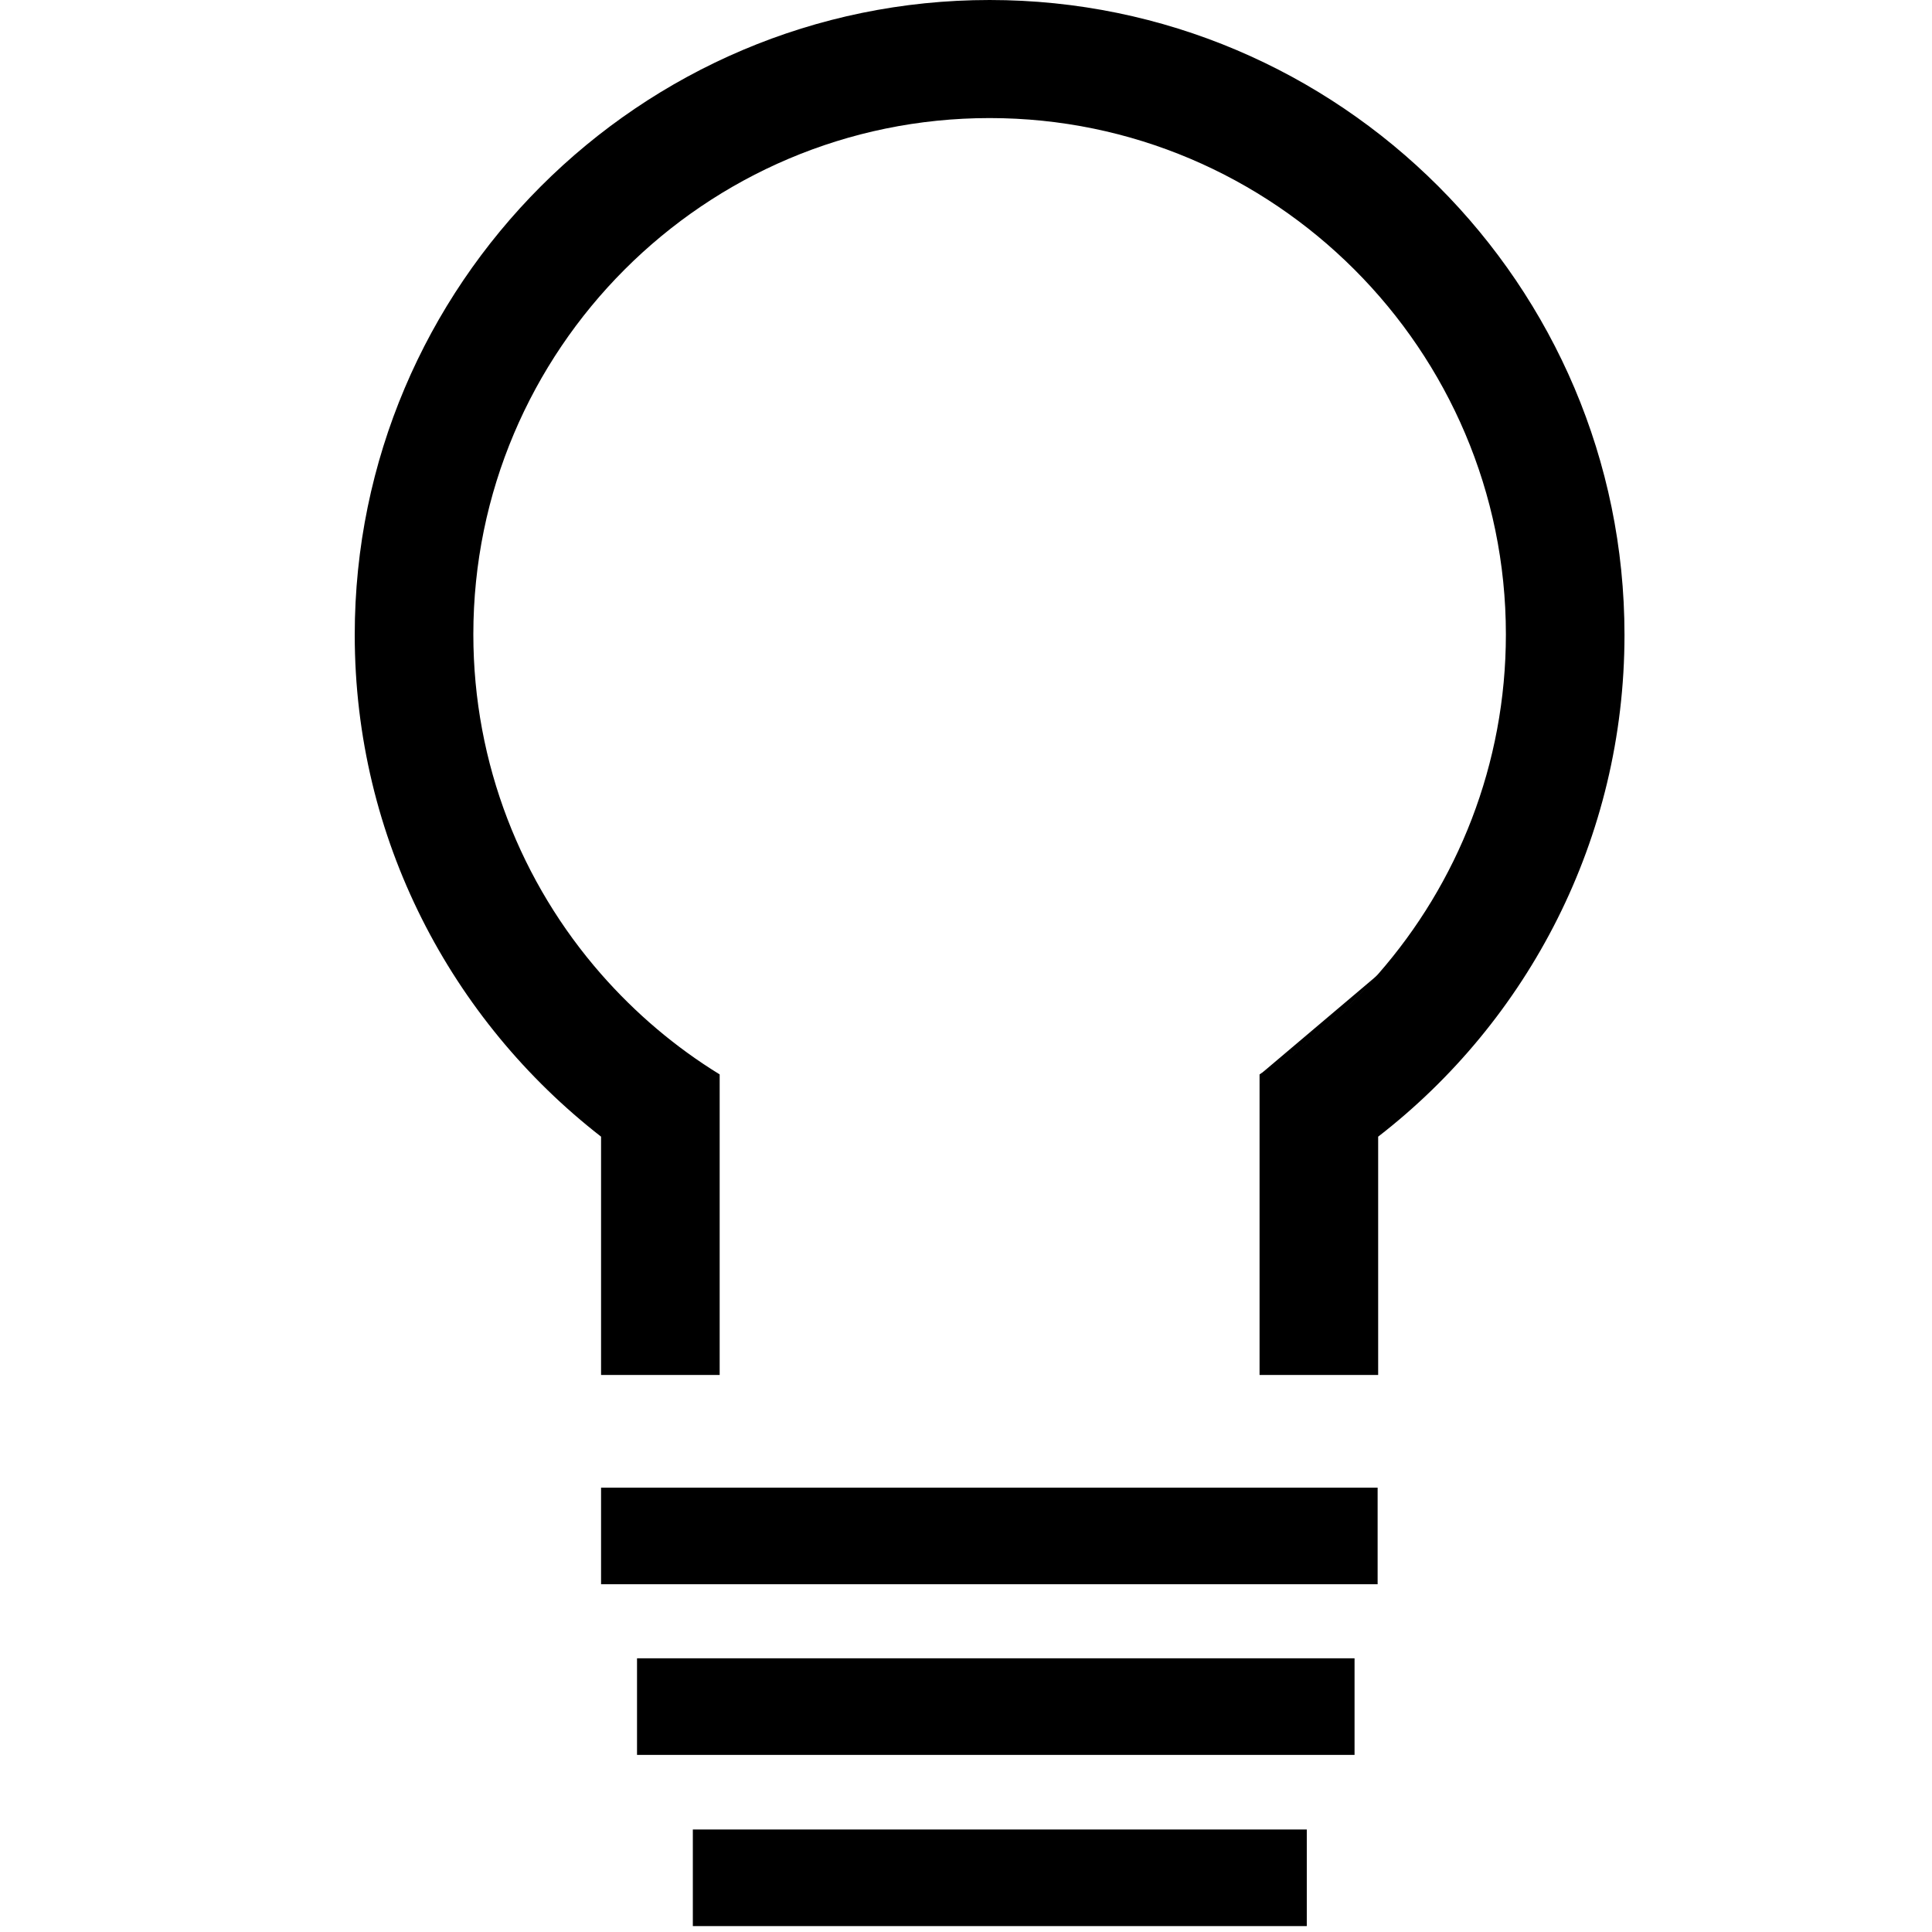
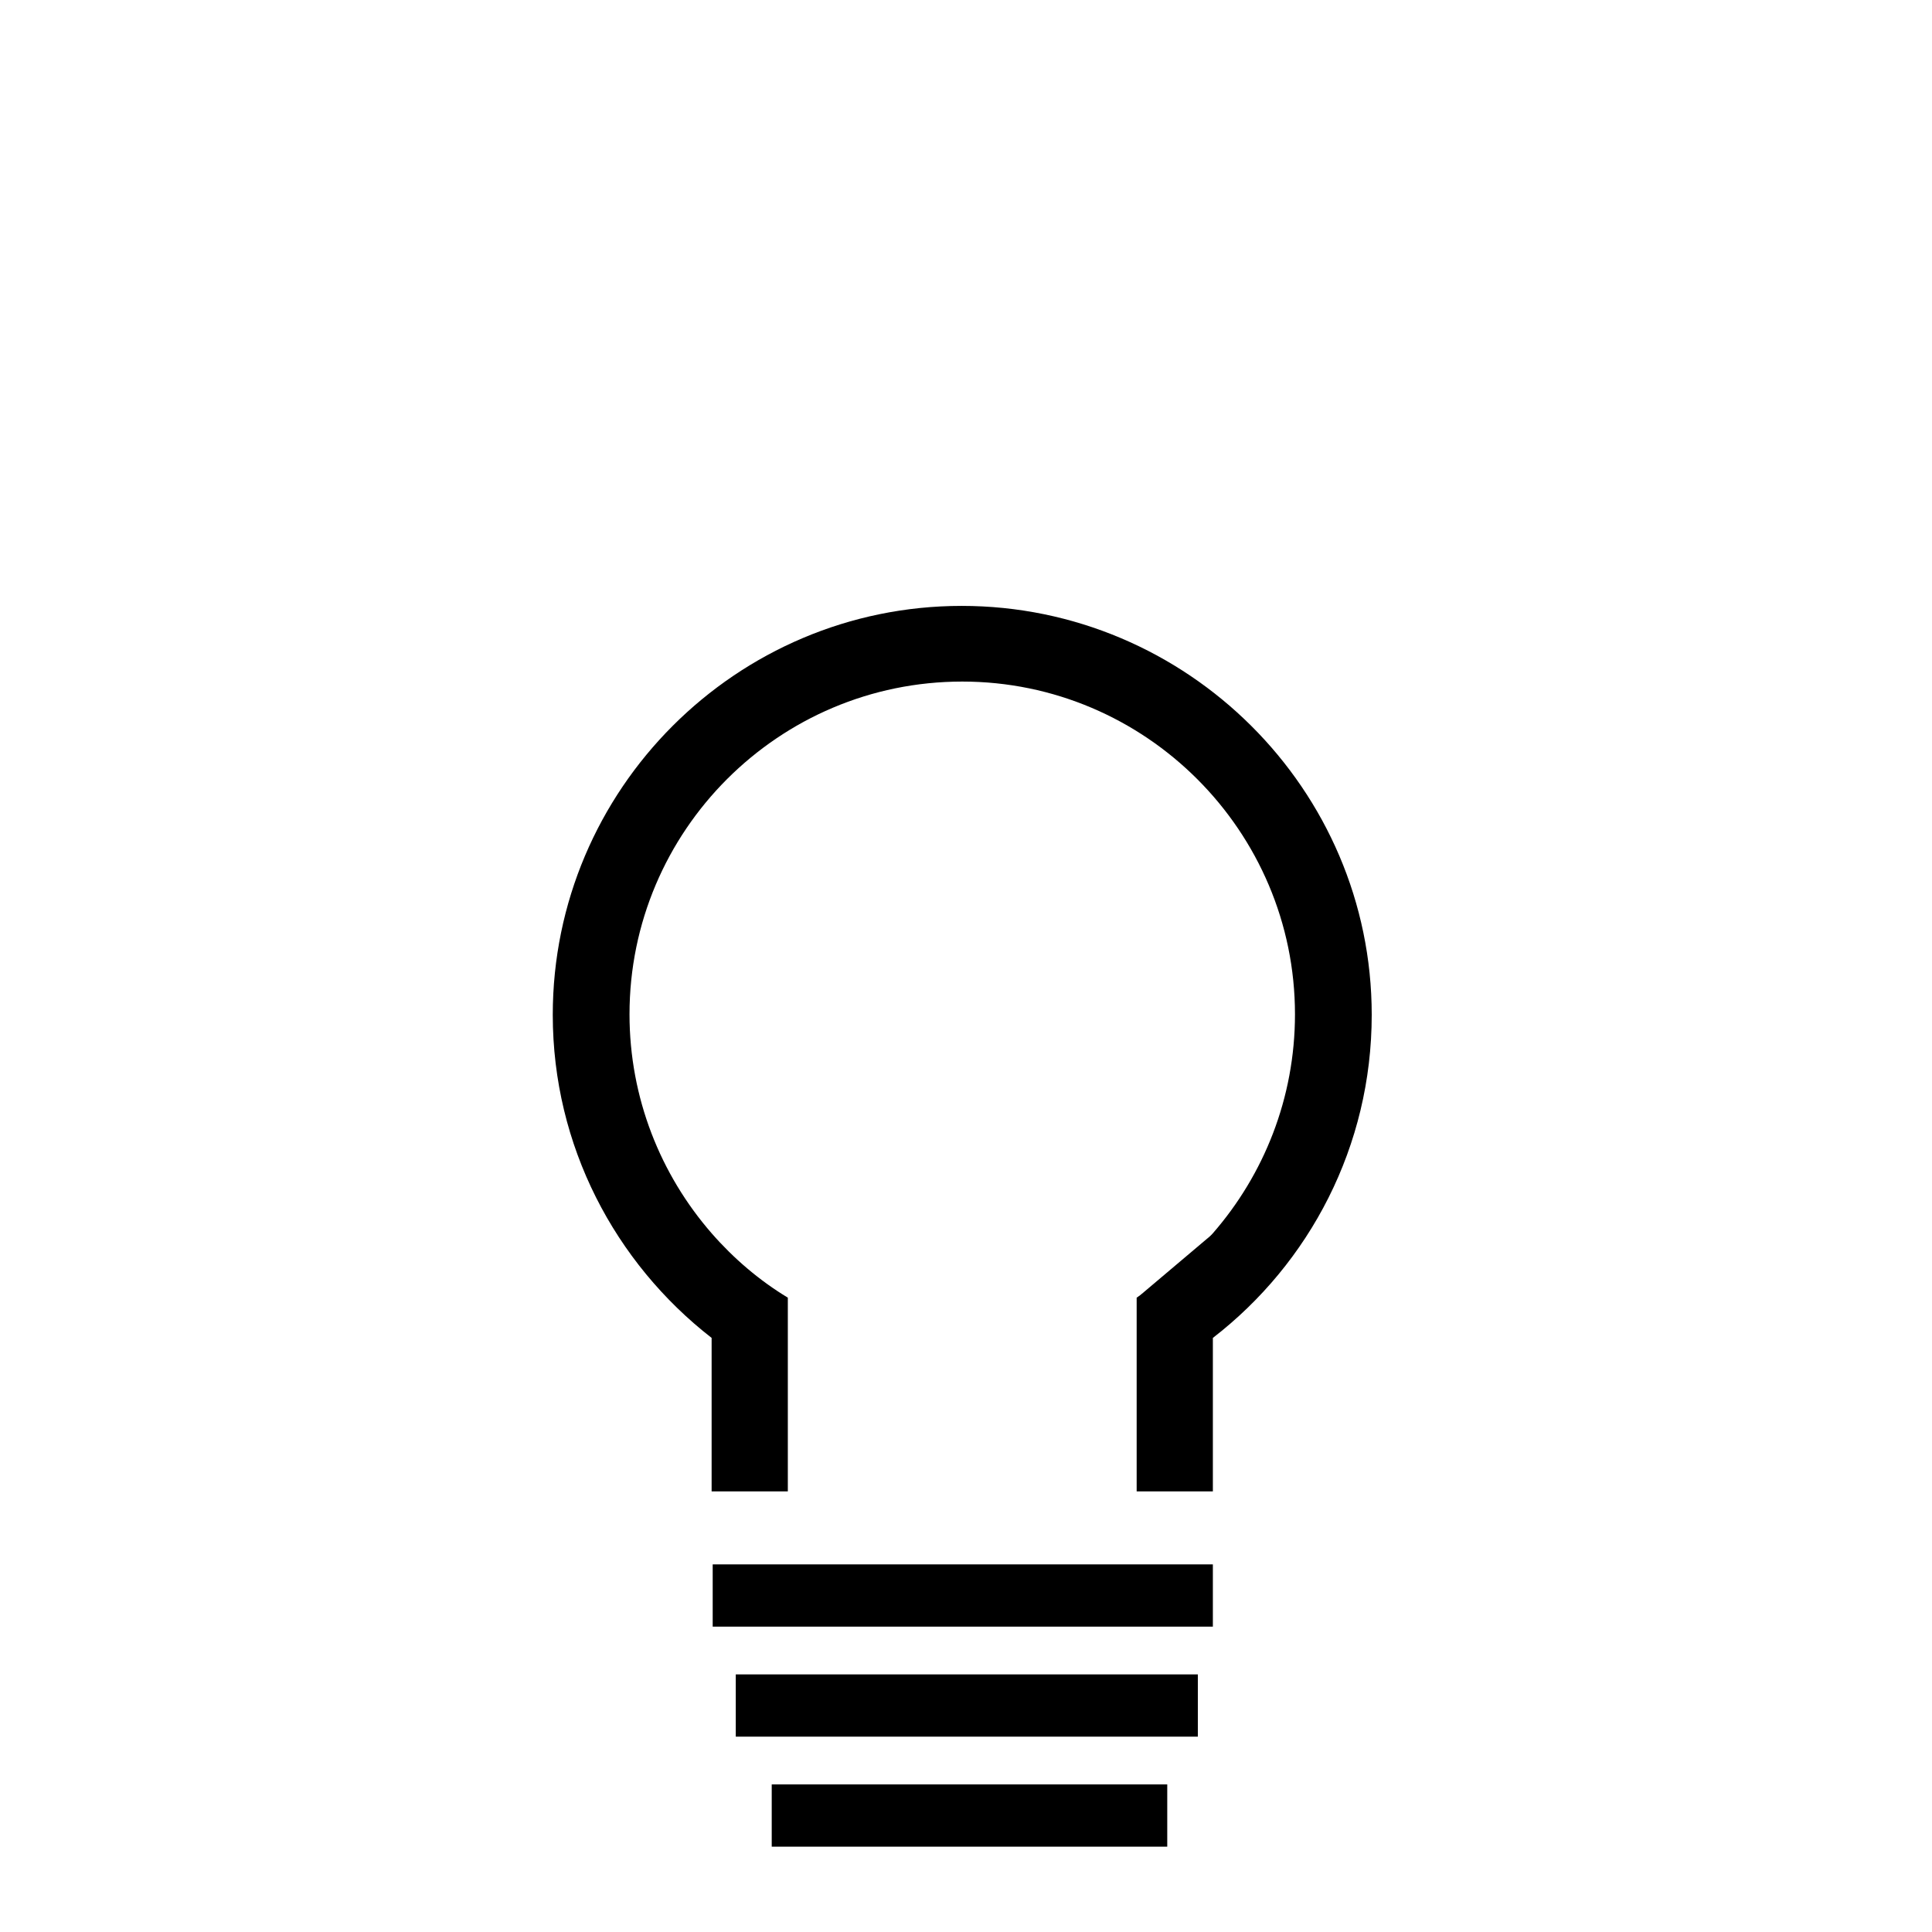
<svg xmlns="http://www.w3.org/2000/svg" version="1.1" id="Layer_1" x="0px" y="0px" viewBox="0 0 360 360" enable-background="new 0 0 360 360" xml:space="preserve">
  <g>
-     <path d="M302.7,118.3c0,38-18,71.9-45.9,93.5v44.4h-22.1v-56c8.3-5.1,15.7-11.4,22.1-18.7c14.8-16.9,23.8-39.1,23.8-63.3   c0-53-43.2-96.2-96.2-96.2c-53.1,0-96.2,43.2-96.2,96.2c0,24.2,9,46.4,23.8,63.3c6.4,7.3,13.8,13.6,22.1,18.7v56H112v-44.4   c-27.9-21.7-45.9-55.5-45.9-93.5C66.1,53.1,119.2,0,184.4,0C249.6,0,302.7,53.1,302.7,118.3z" />
-     <path d="M256.8,181.6c-6.4,7.3-13.8,13.6-22.1,18.7L256.8,181.6z" />
+     <path d="M255.6,189.1c0,24.5-11.6,46.3-29.6,60.2v28.6h-14.2v-36.1c5.3-3.3,10.1-7.3,14.2-12c9.5-10.9,15.3-25.2,15.3-40.8   c0-34.1-27.8-62-62-62s-62,27.8-62,62c0,15.6,5.8,29.9,15.3,40.8c4.1,4.7,8.9,8.8,14.2,12v36.1h-14.2v-28.6   c-18-14-29.6-35.8-29.6-60.2c0-42,34.2-76.2,76.2-76.2S255.6,147.1,255.6,189.1z" />
+     <path d="M226,229.9c-4.1,4.7-8.9,8.8-14.2,12L226,229.9z" />
  </g>
-   <rect x="112" y="277.2" width="144.7" height="18" />
-   <rect x="118.7" y="309" width="133.7" height="18" />
-   <rect x="129.1" y="340.9" width="114.4" height="18" />
+   <rect x="132.8" y="291.5" width="93.2" height="11.6" />
+   <rect x="137.1" y="312" width="86.1" height="11.6" />
+   <rect x="143.8" y="332.5" width="73.7" height="11.6" />
</svg>
